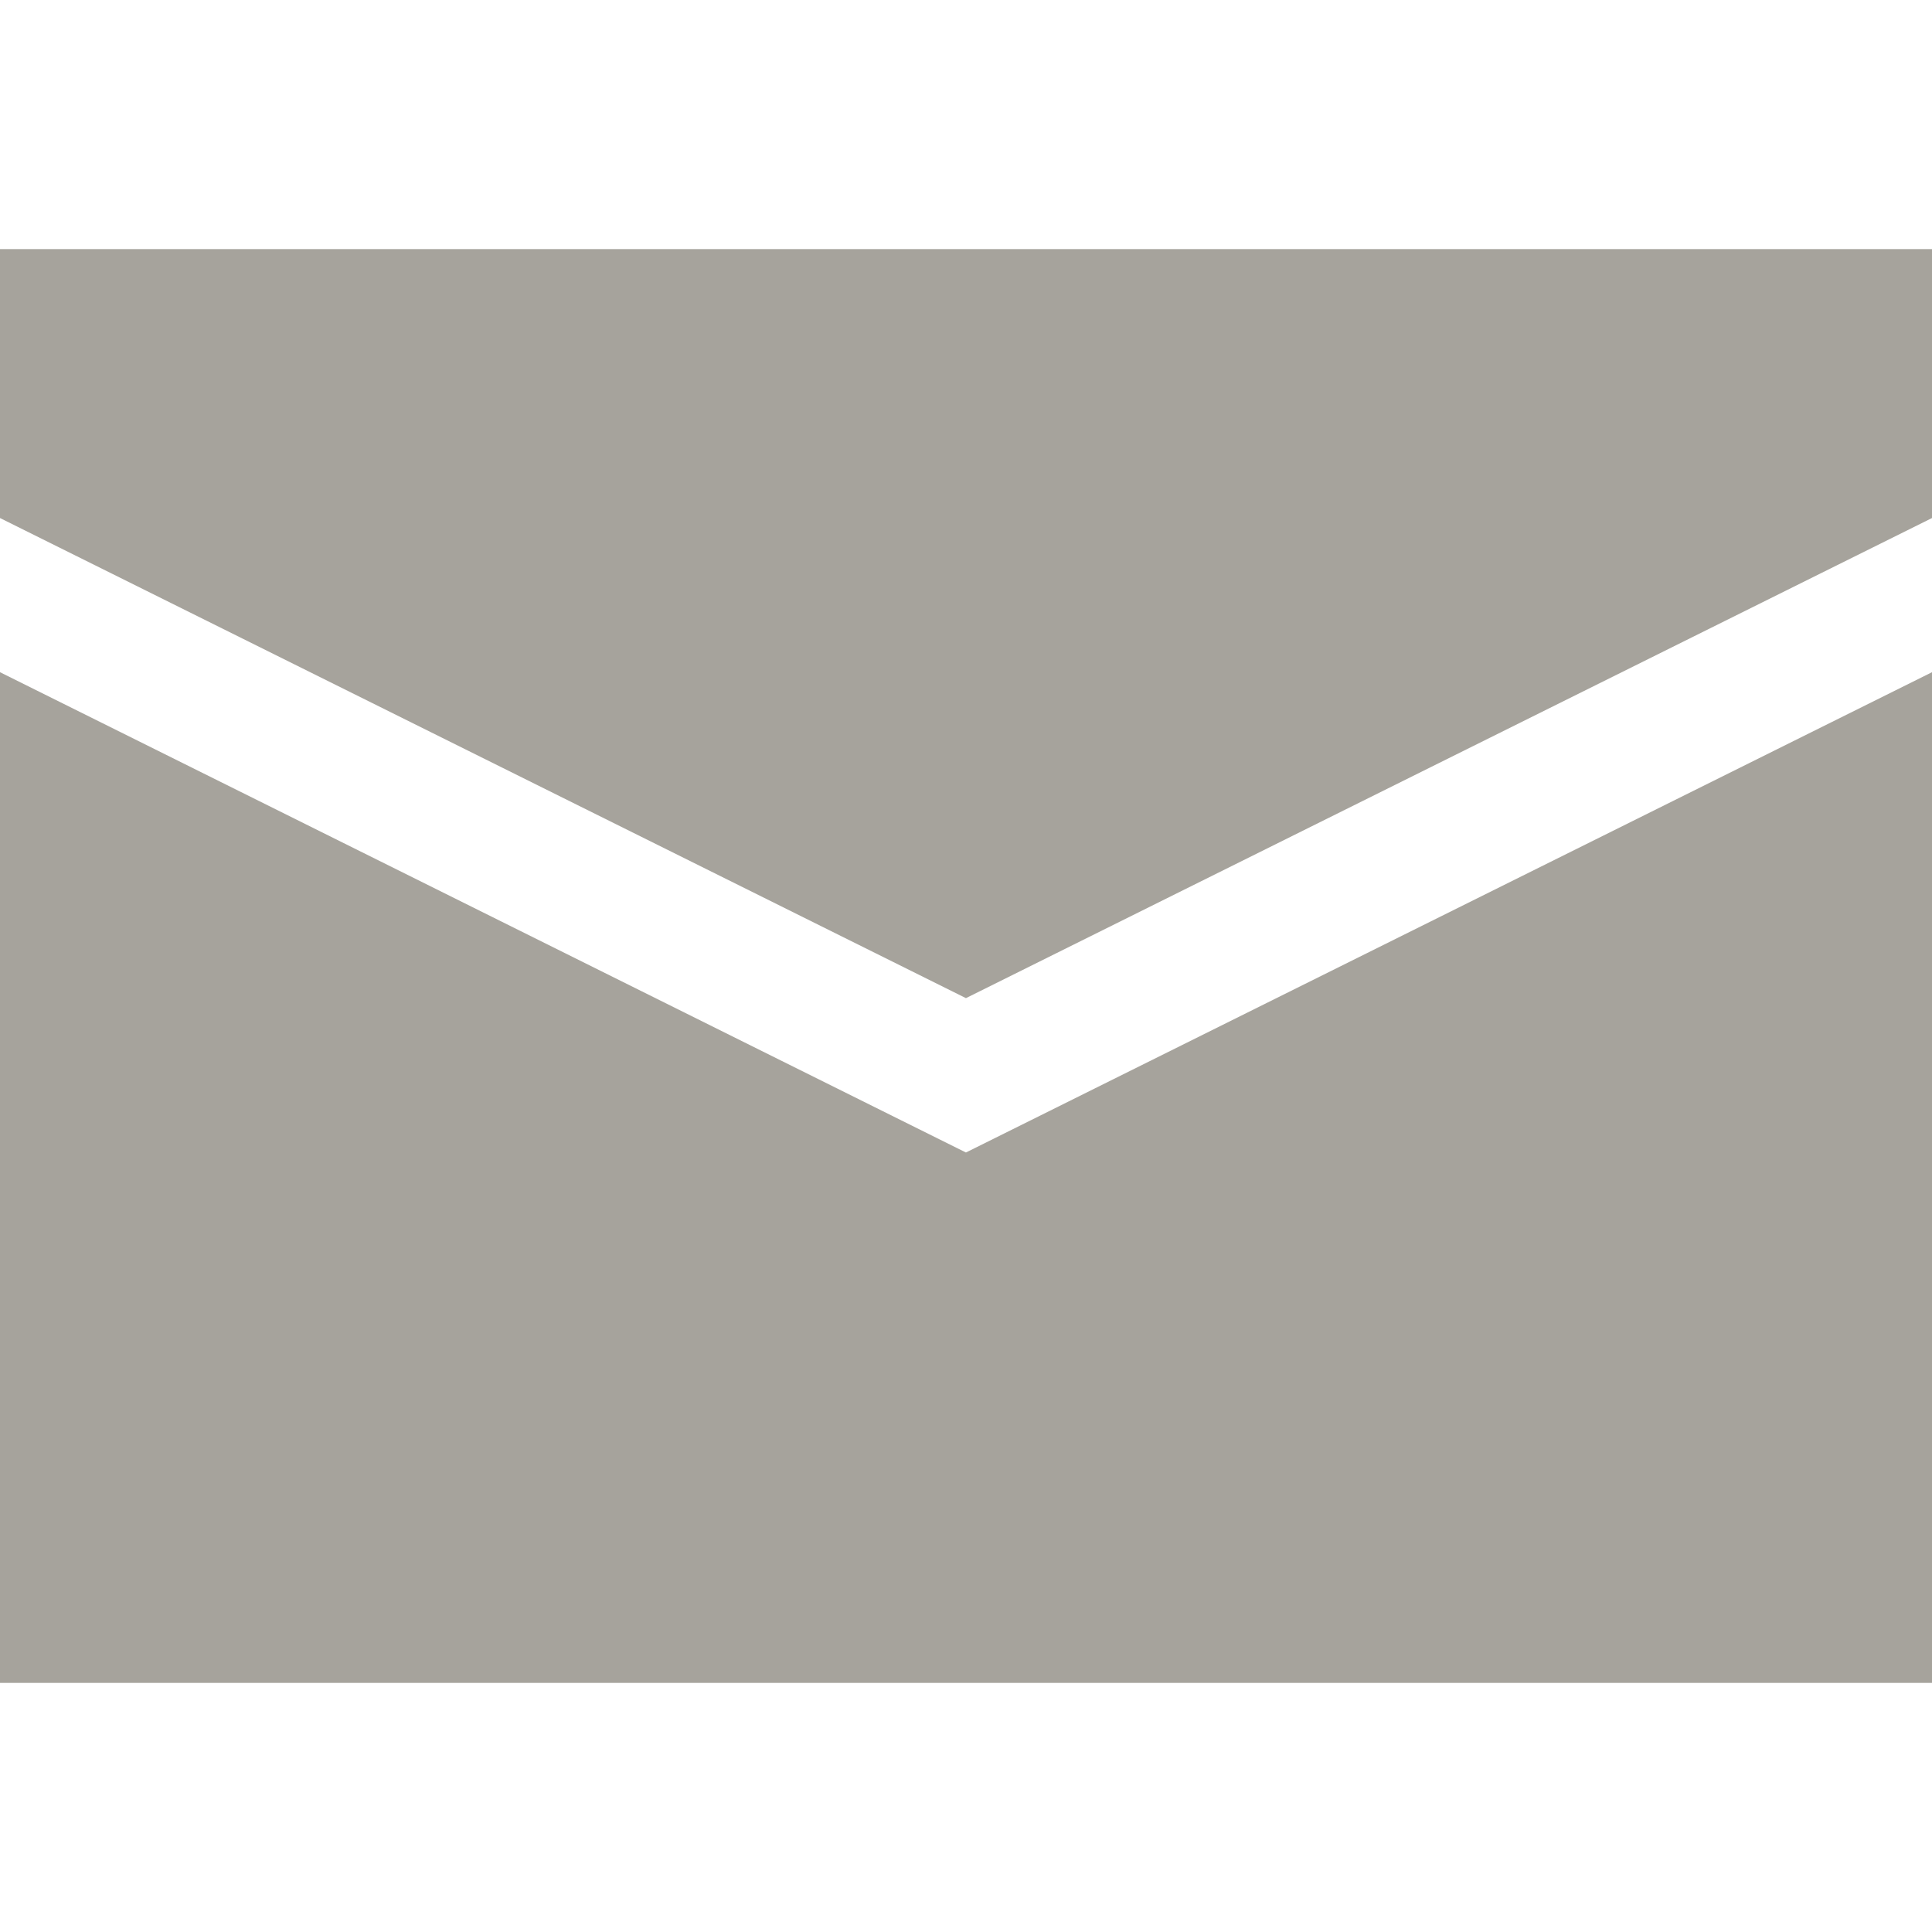
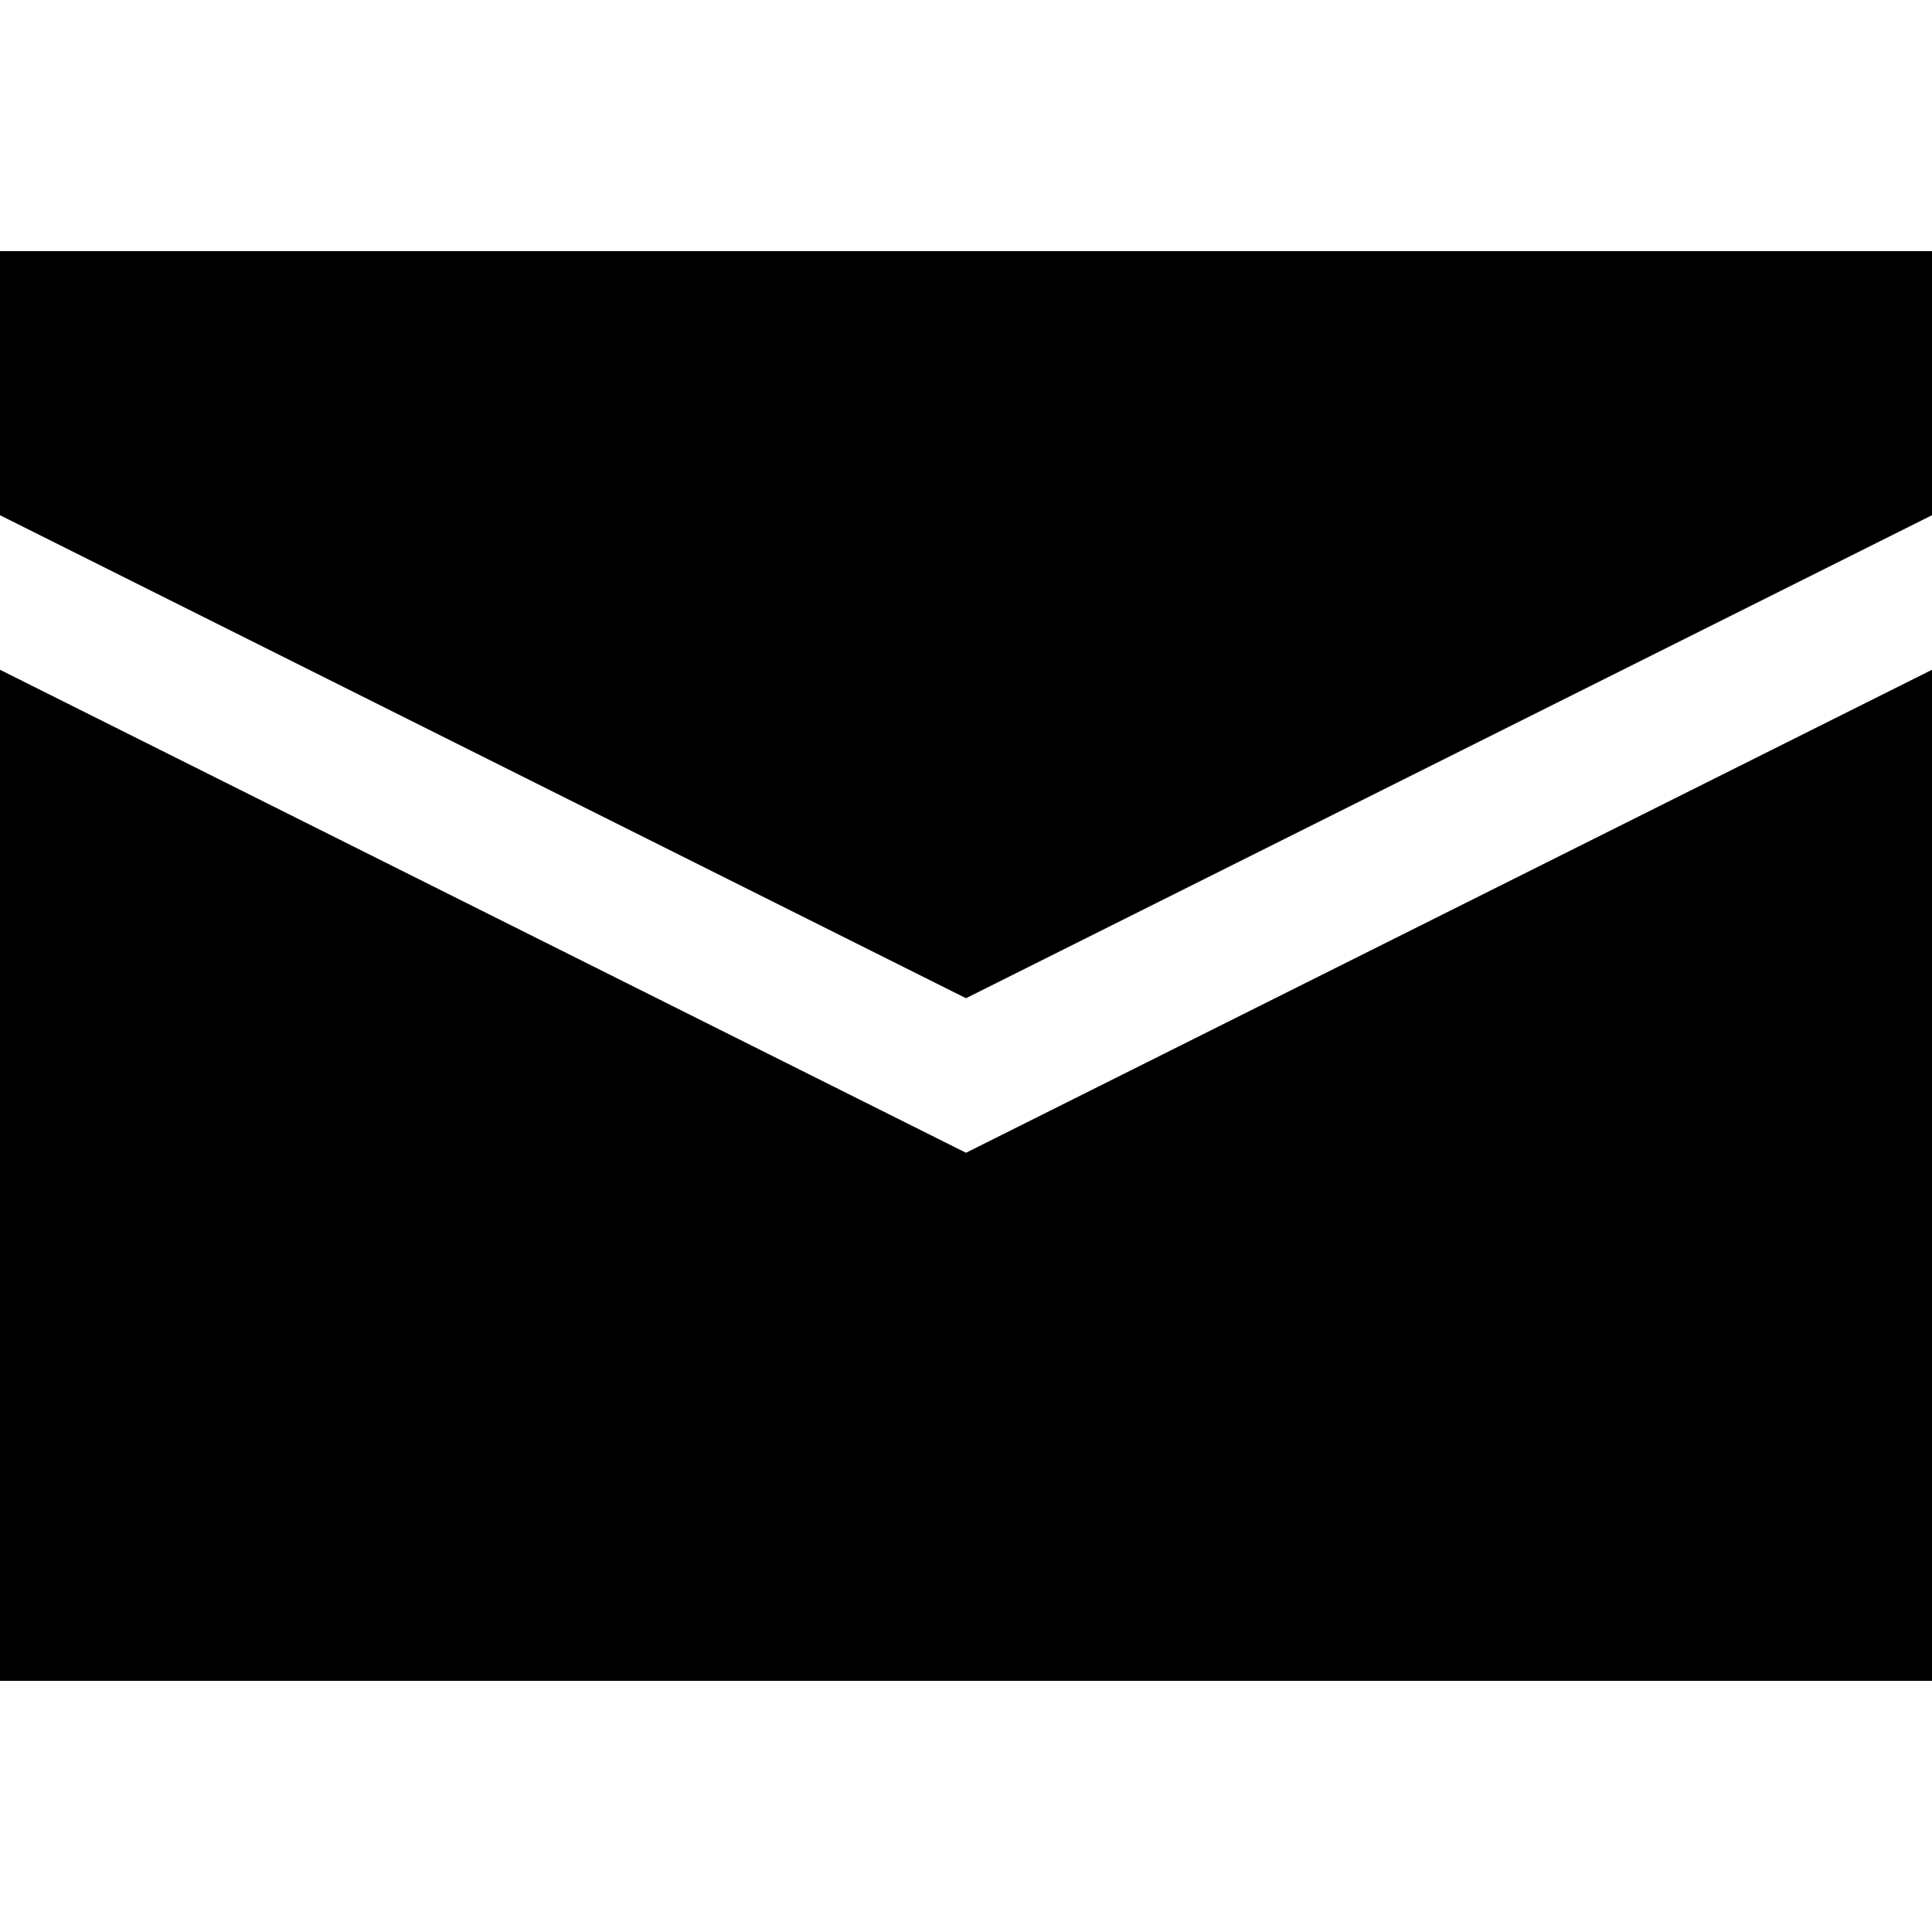
- <svg xmlns="http://www.w3.org/2000/svg" version="1.1" id="Layer_1" x="0px" y="0px" width="30px" height="30px" viewBox="0 0 30 30" style="enable-background:new 0 0 30 30;" xml:space="preserve">
-   <style type="text/css">
- 
- 	.st0{display:inline;fill:#333333;}
- 	.st1{display:none;}
- 	.st2{fill:#A6A39C;}
- 
- </style>
+ <svg xmlns="http://www.w3.org/2000/svg" version="1.1" id="Layer_1" x="0px" y="0px" width="30px" height="30px" viewBox="0 0 30 30" enable-background="new 0 0 30 30" xml:space="preserve">
  <g id="Layer_1_1_">
</g>
-   <g id="Layer_5" class="st1">
-     <rect x="-1028.765" y="-493.163" class="st0" width="3016.001" height="1758" />
+   <g id="Layer_5" display="none">
+     <rect x="-1028.8" y="-493.2" display="inline" fill="#333333" width="3016" height="1758" />
  </g>
  <g id="Layer_4">
</g>
  <g id="Layer_3">
</g>
  <g id="Layer_2">
    <g>
-       <polygon class="st2" points="0,10.438 0,26.132 30,26.132 30,10.438 14.999,17.896   " />
-       <polygon class="st2" points="0,3.868 0,8.044 14.999,15.499 30,8.044 30,3.868   " />
+       <polygon points="0,10.4 0,26.1 30,26.1 30,10.4 15,17.9   " />
+       <polygon points="0,3.9 0,8 15,15.5 30,8 30,3.9   " />
    </g>
  </g>
</svg>
